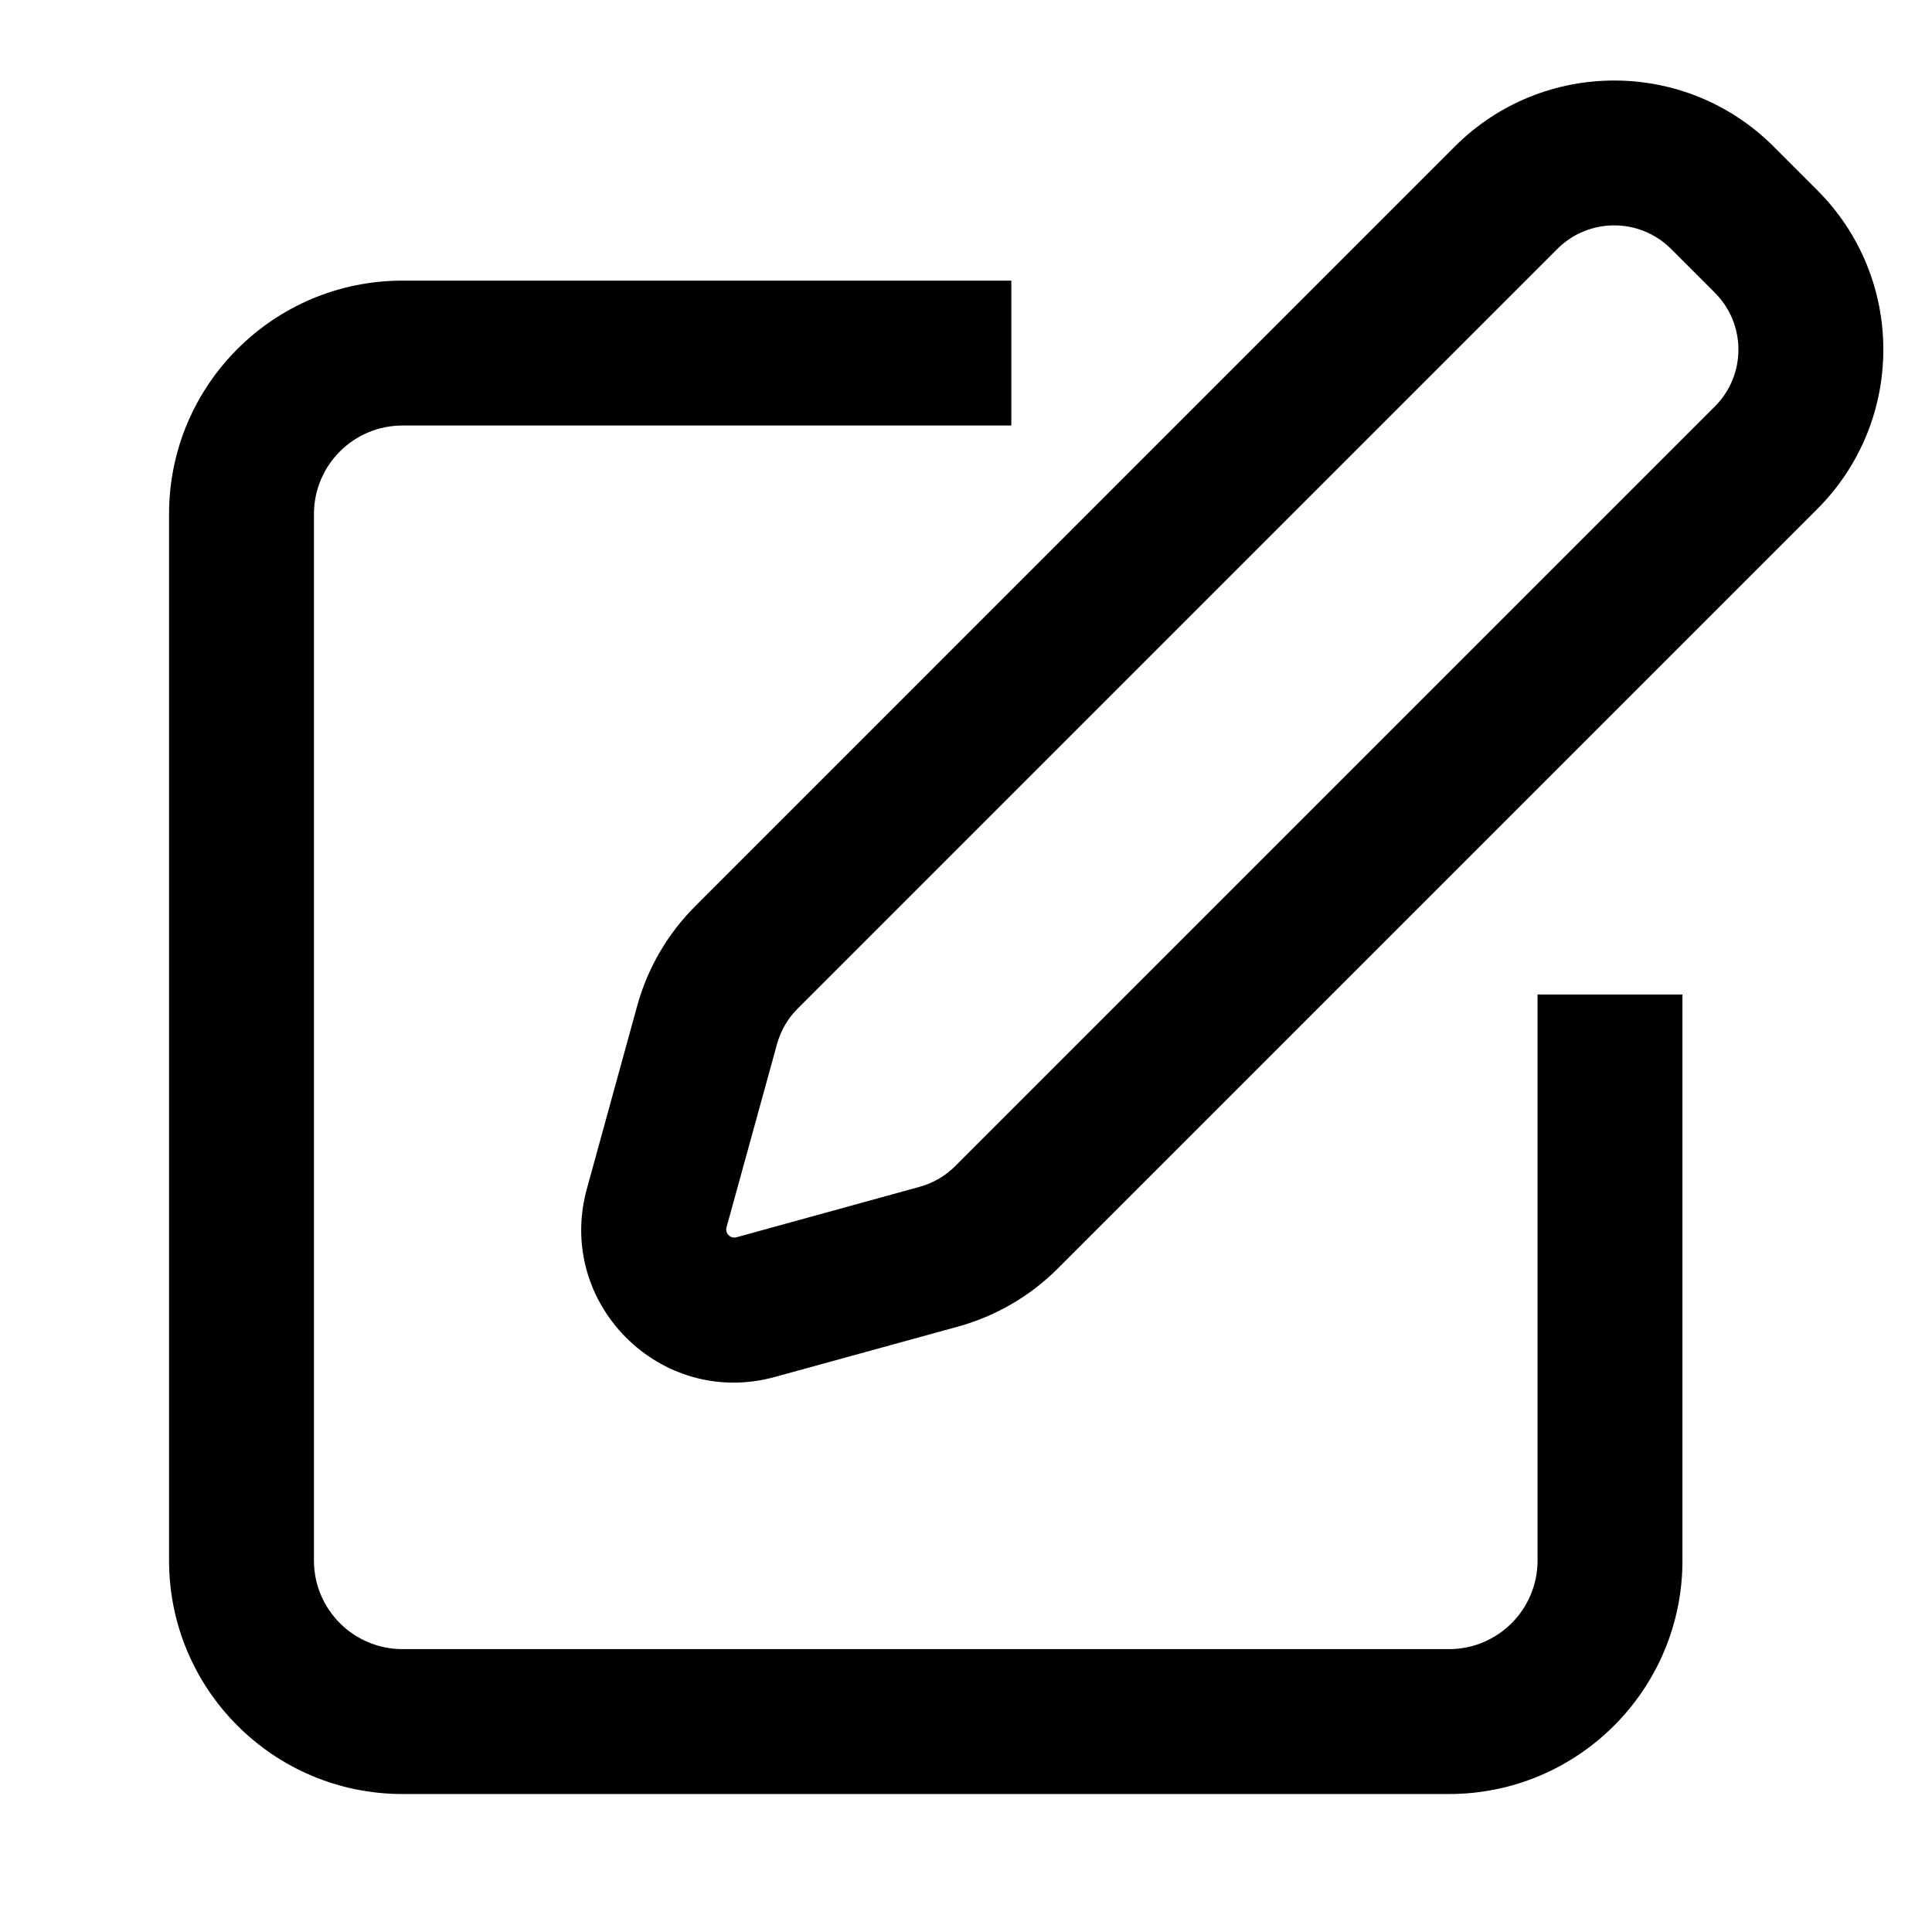
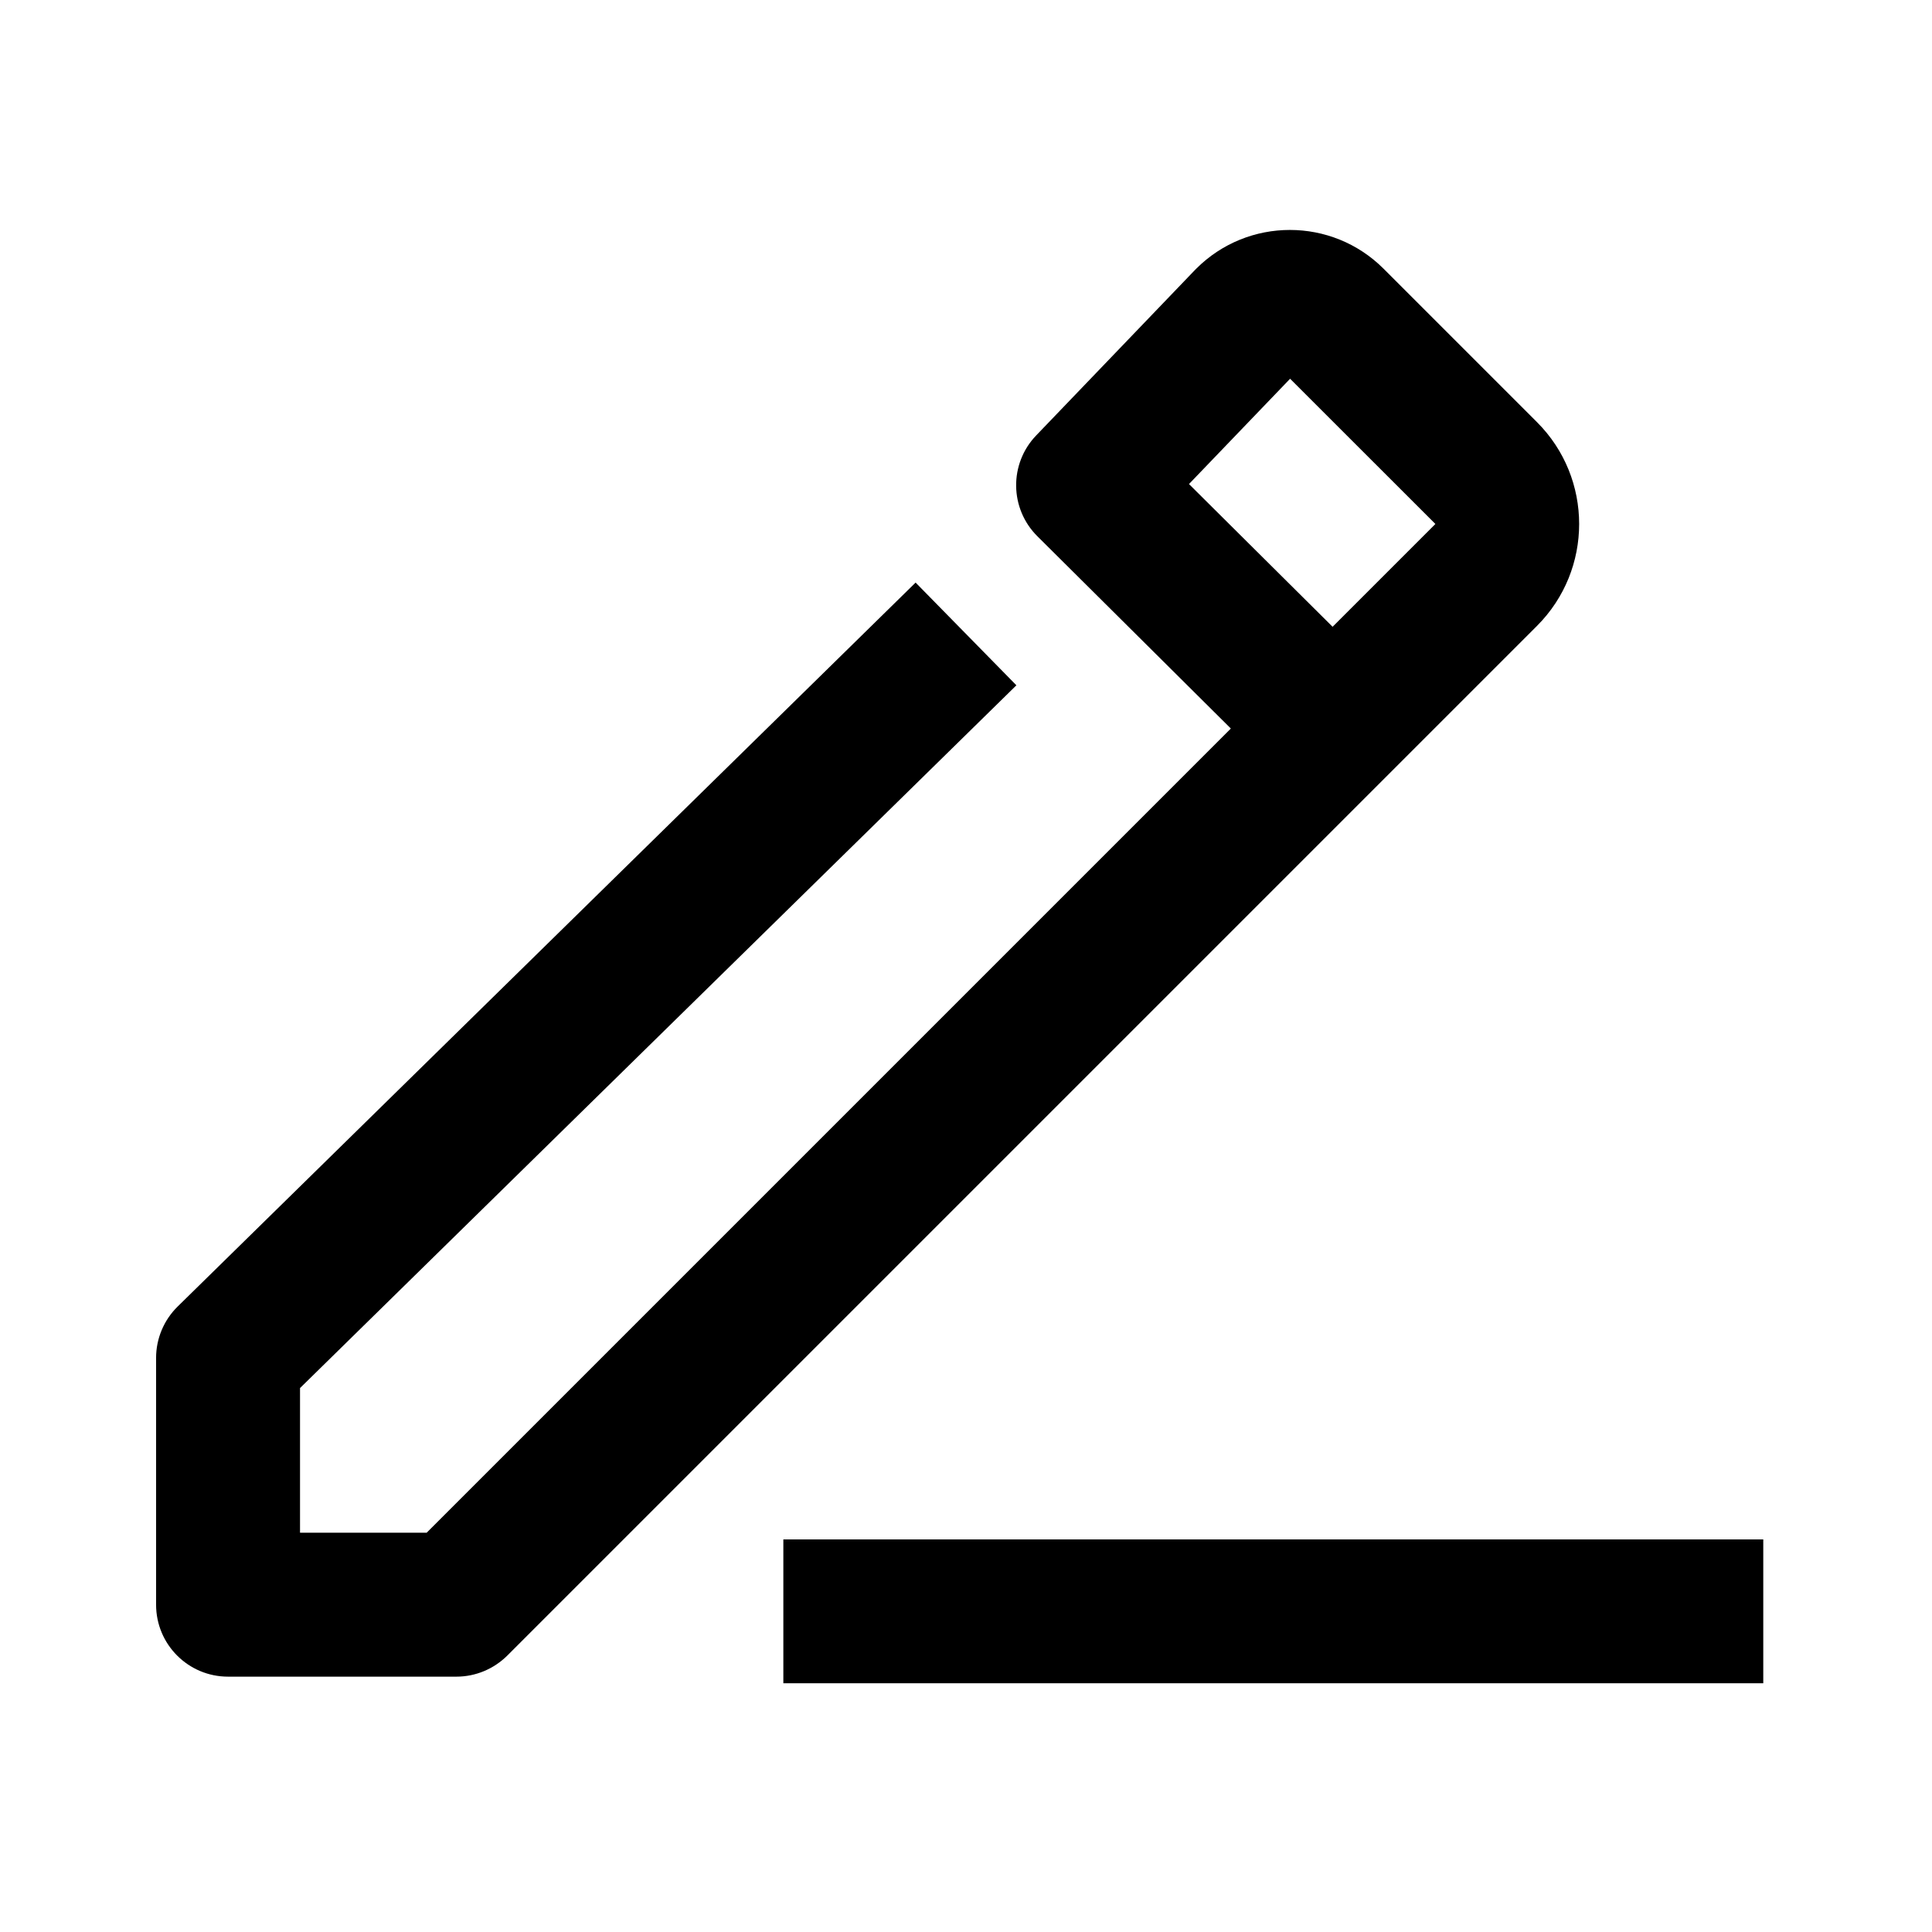
<svg xmlns="http://www.w3.org/2000/svg" width="24" height="24" viewBox="0 0 24 24" fill="currentColor">
-   <path fill-rule="evenodd" clip-rule="evenodd" d="M5 5.286C4.393 5.286 3.9 5.778 3.9 6.386V19.386C3.9 19.993 4.393 20.486 5 20.486H18C18.608 20.486 19.1 19.993 19.1 19.386V12.354H20.9V19.386C20.9 20.987 19.602 22.286 18 22.286H5C3.398 22.286 2.1 20.987 2.1 19.386V6.386C2.1 4.784 3.398 3.486 5 3.486H12.563V5.286H5Z" />
-   <path fill-rule="evenodd" clip-rule="evenodd" d="M22.032 1.82L22.575 2.363C23.669 3.456 23.669 5.229 22.575 6.323L13.139 15.759C12.796 16.102 12.369 16.35 11.902 16.479L9.626 17.105C8.205 17.497 6.899 16.191 7.29 14.769L7.916 12.493C8.045 12.026 8.293 11.6 8.636 11.257L18.072 1.82C19.166 0.727 20.939 0.727 22.032 1.82ZM11.424 14.743C11.591 14.697 11.743 14.609 11.866 14.486L21.302 5.05C21.693 4.659 21.693 4.026 21.302 3.636L20.759 3.093C20.369 2.702 19.736 2.702 19.345 3.093L9.909 12.529C9.786 12.652 9.698 12.804 9.652 12.971L9.025 15.247C9.005 15.322 9.073 15.39 9.148 15.37L11.424 14.743Z" />
+   <path fill-rule="evenodd" clip-rule="evenodd" d="M14.86 3.338C15.502 2.696 16.545 2.696 17.187 3.338L19.094 5.245C19.791 5.942 19.791 7.076 19.094 7.774L6.302 20.566C6.134 20.733 5.907 20.828 5.67 20.828H2.833C2.339 20.828 1.939 20.428 1.939 19.934V16.868C1.939 16.628 2.036 16.398 2.207 16.23L11.374 7.237L12.626 8.513L3.727 17.243V19.04H5.3L15.29 9.05L12.887 6.662C12.541 6.318 12.534 5.761 12.872 5.409L14.847 3.351L14.86 3.338ZM16.554 7.786L17.83 6.51C17.83 6.51 17.83 6.51 17.83 6.509C17.83 6.509 17.83 6.509 17.83 6.508L16.026 4.705L14.77 6.013L16.554 7.786ZM9.731 19.123H21.904V20.91H9.731V19.123Z" />
</svg>
